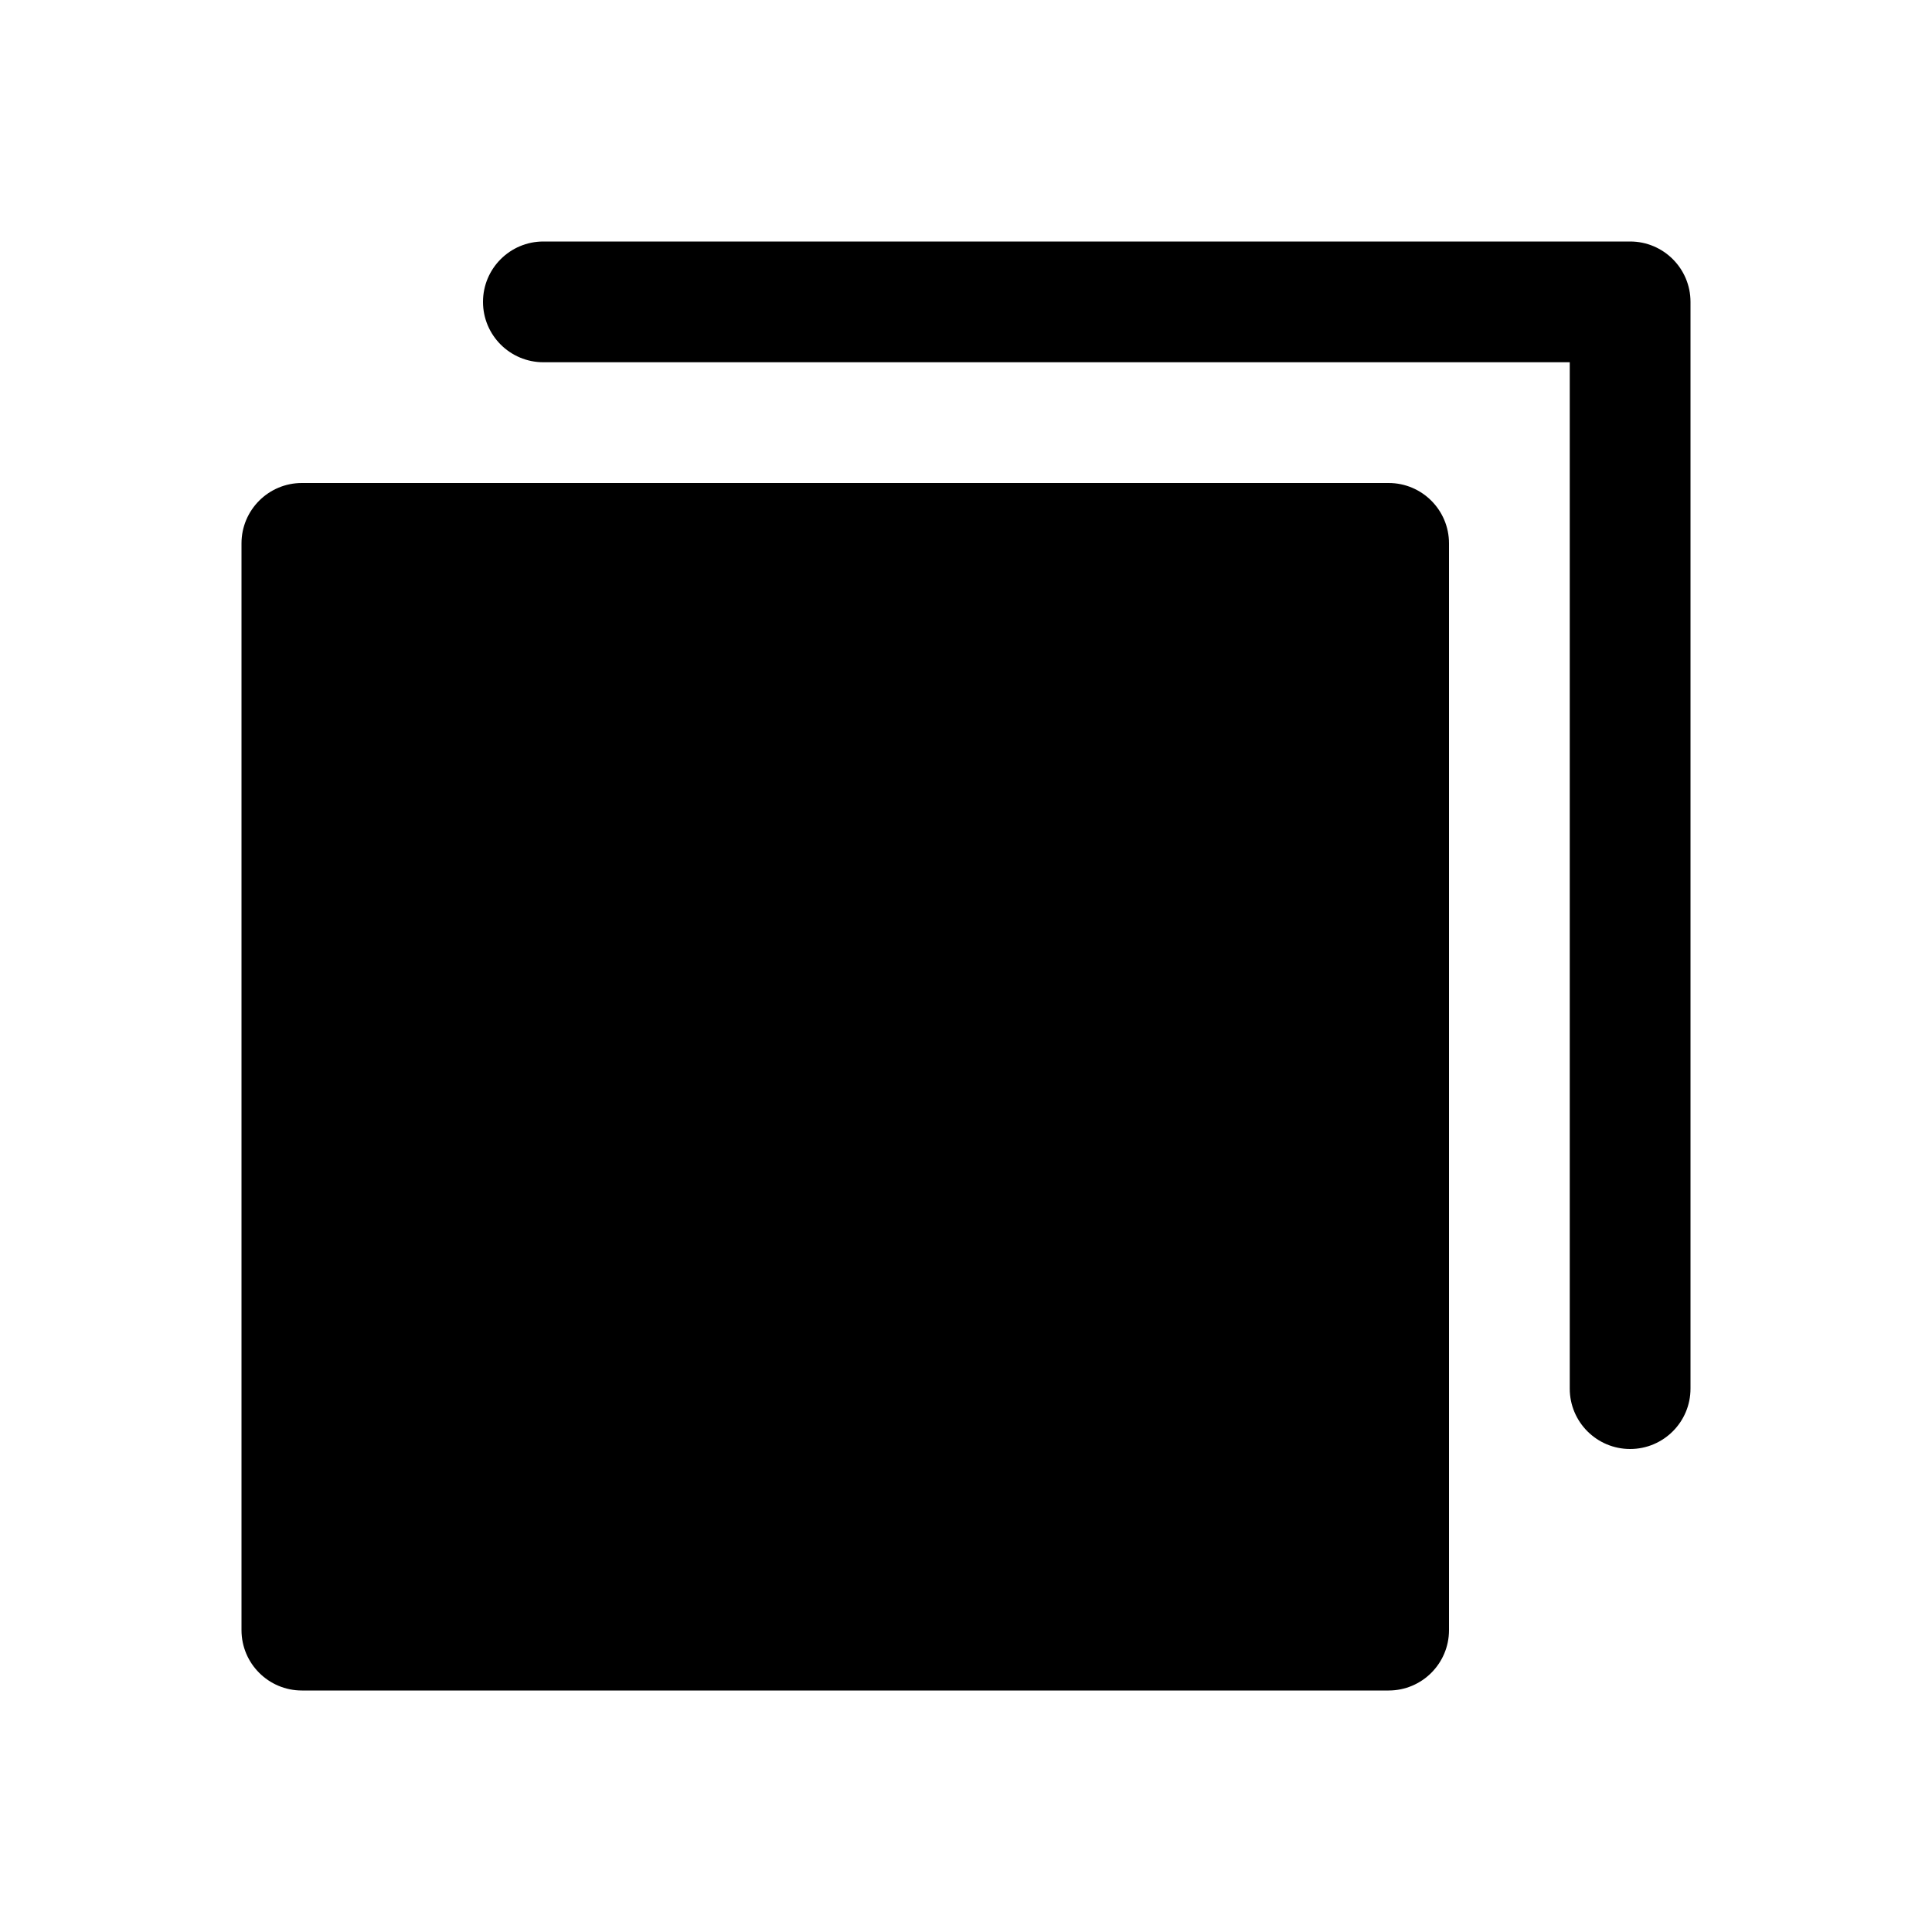
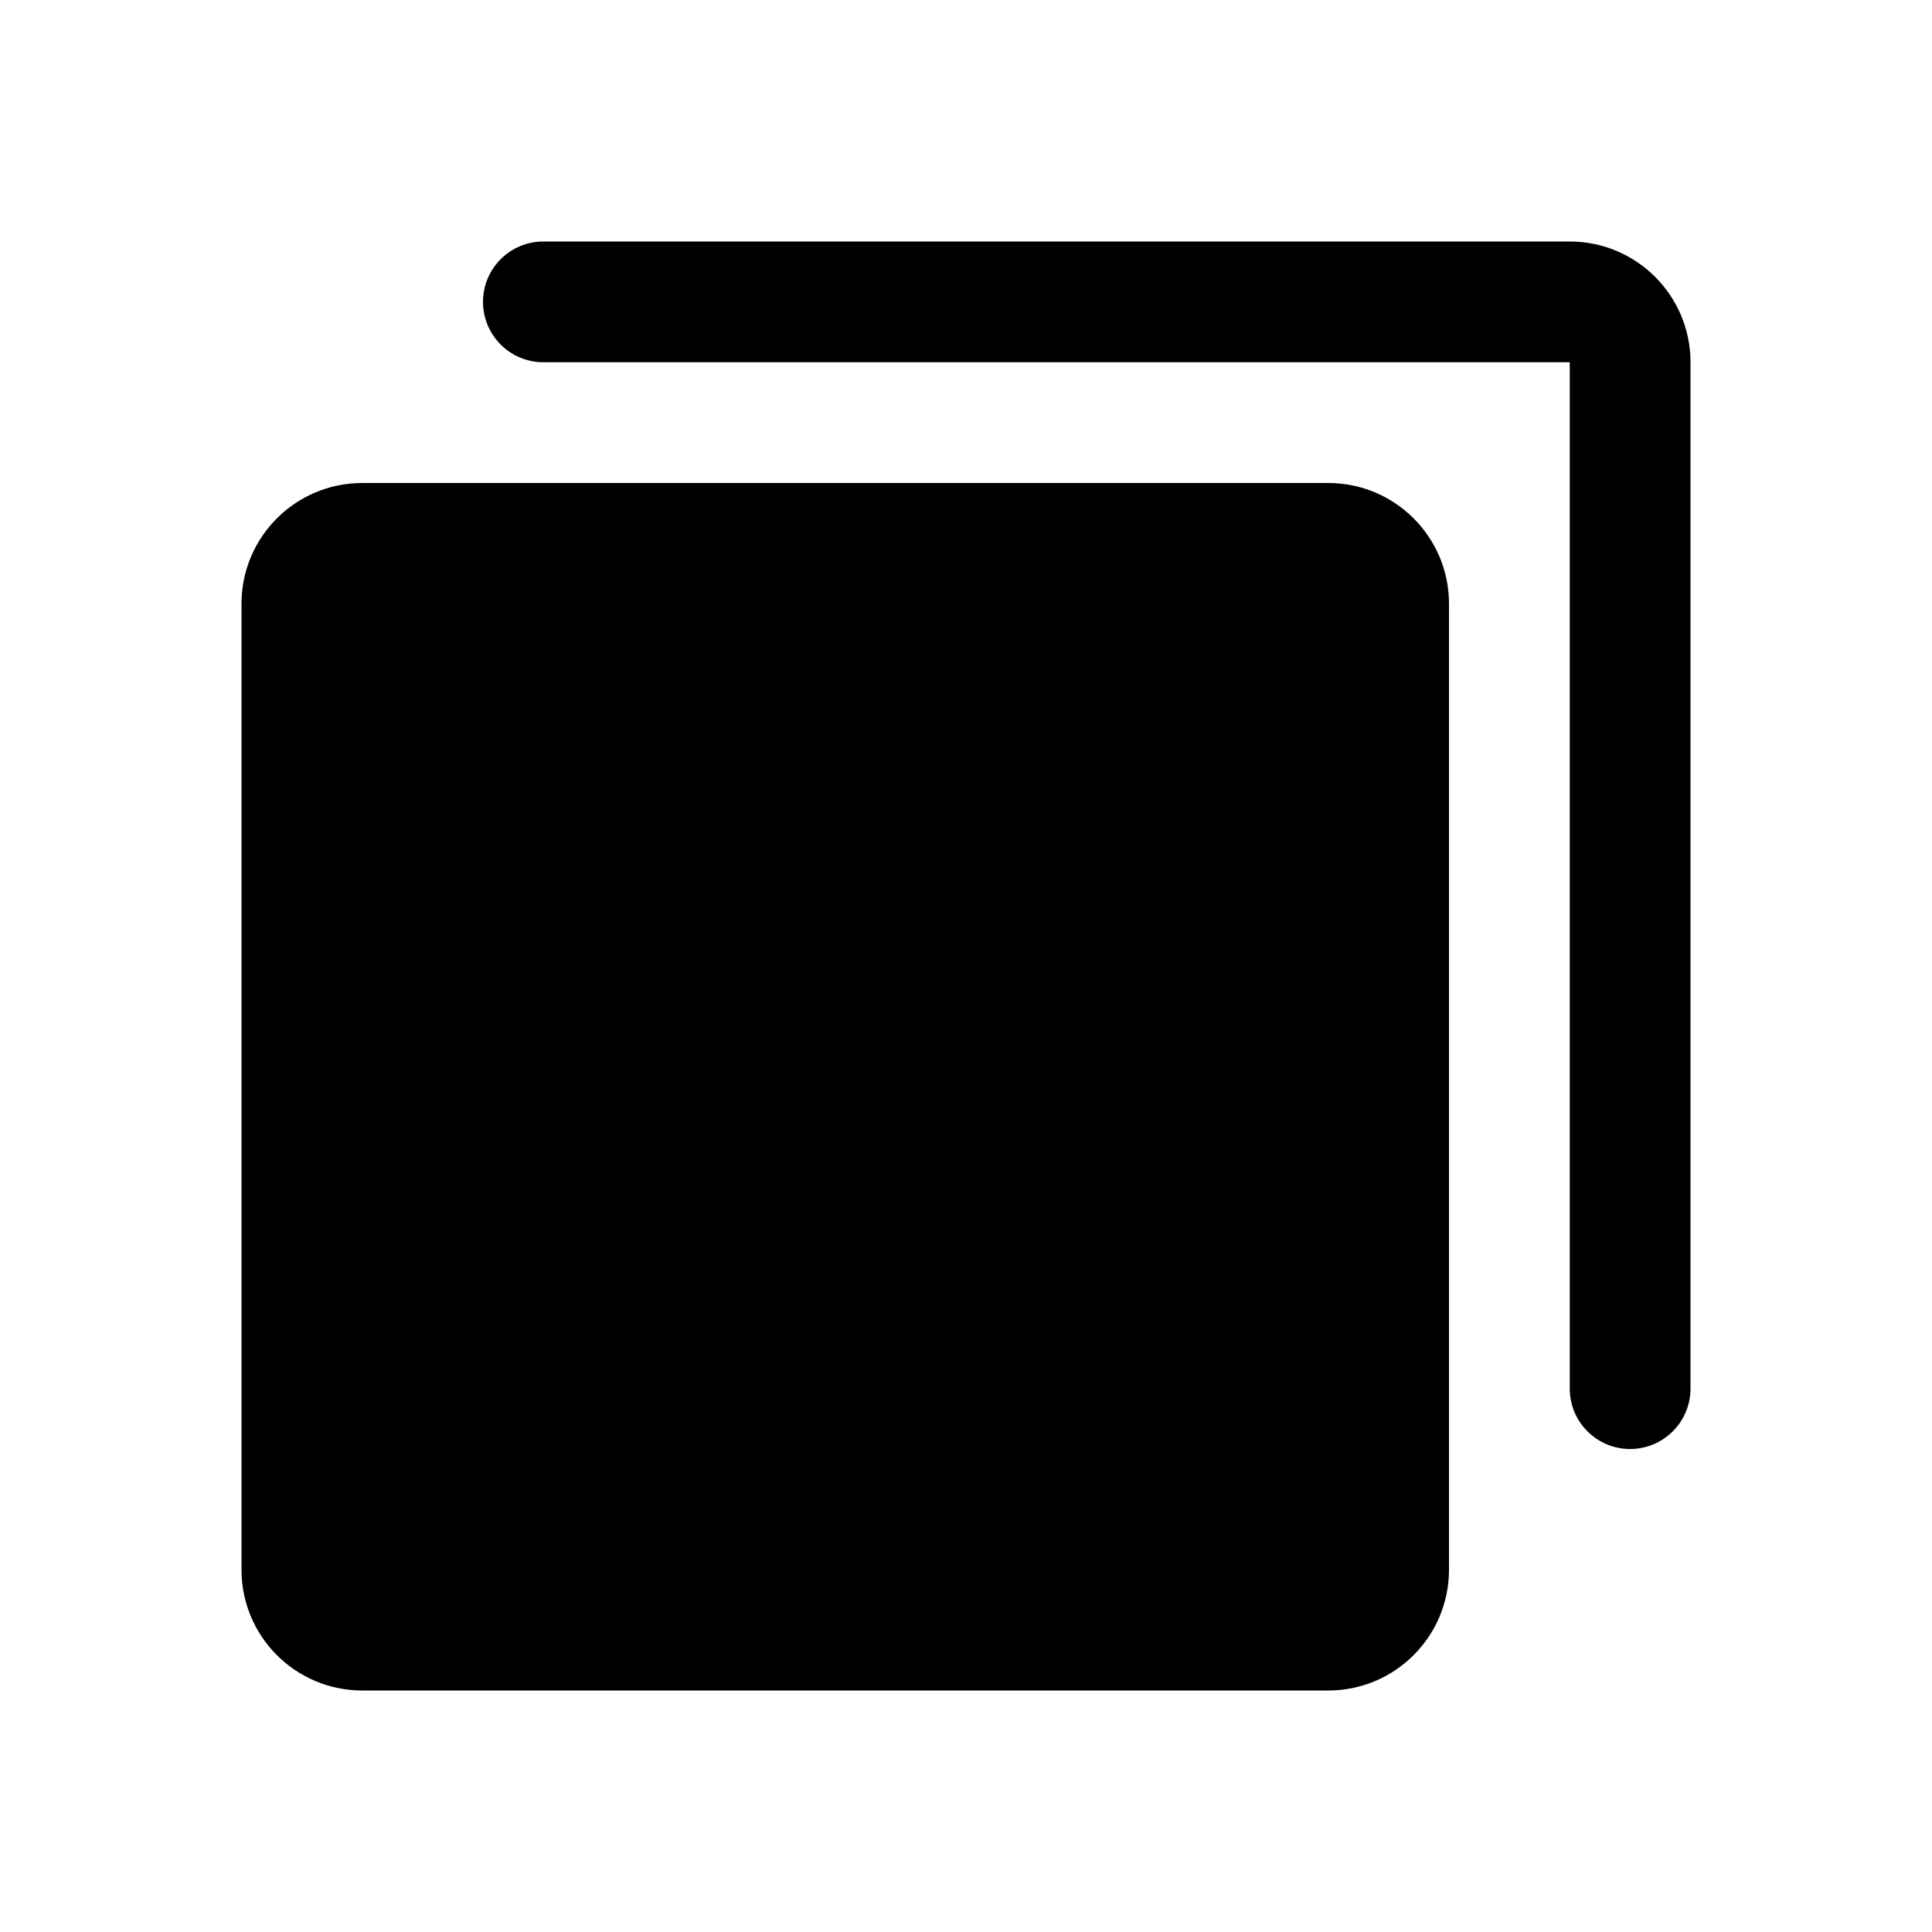
<svg xmlns="http://www.w3.org/2000/svg" viewBox="0 0 256 256">
  <rect width="256" height="256" fill="none" />
-   <path d="M192,72V216a8,8,0,0,1-8,8H40a8,8,0,0,1-8-8V72a8,8,0,0,1,8-8H184A8,8,0,0,1,192,72Zm24-40H72a8,8,0,0,0,0,16H208V184a8,8,0,0,0,16,0V40A8,8,0,0,0,216,32Z" />
+   <path d="M192,80V208a16,16,0,0,1-16,16H48a16,16,0,0,1-16-16V80a16,16,0,0,1,16-16H176A16,16,0,0,1,192,80ZM208,32H72a8,8,0,0,0,0,16H208V184a8,8,0,0,0,16,0V48A16,16,0,0,0,208,32Z" />
</svg>
